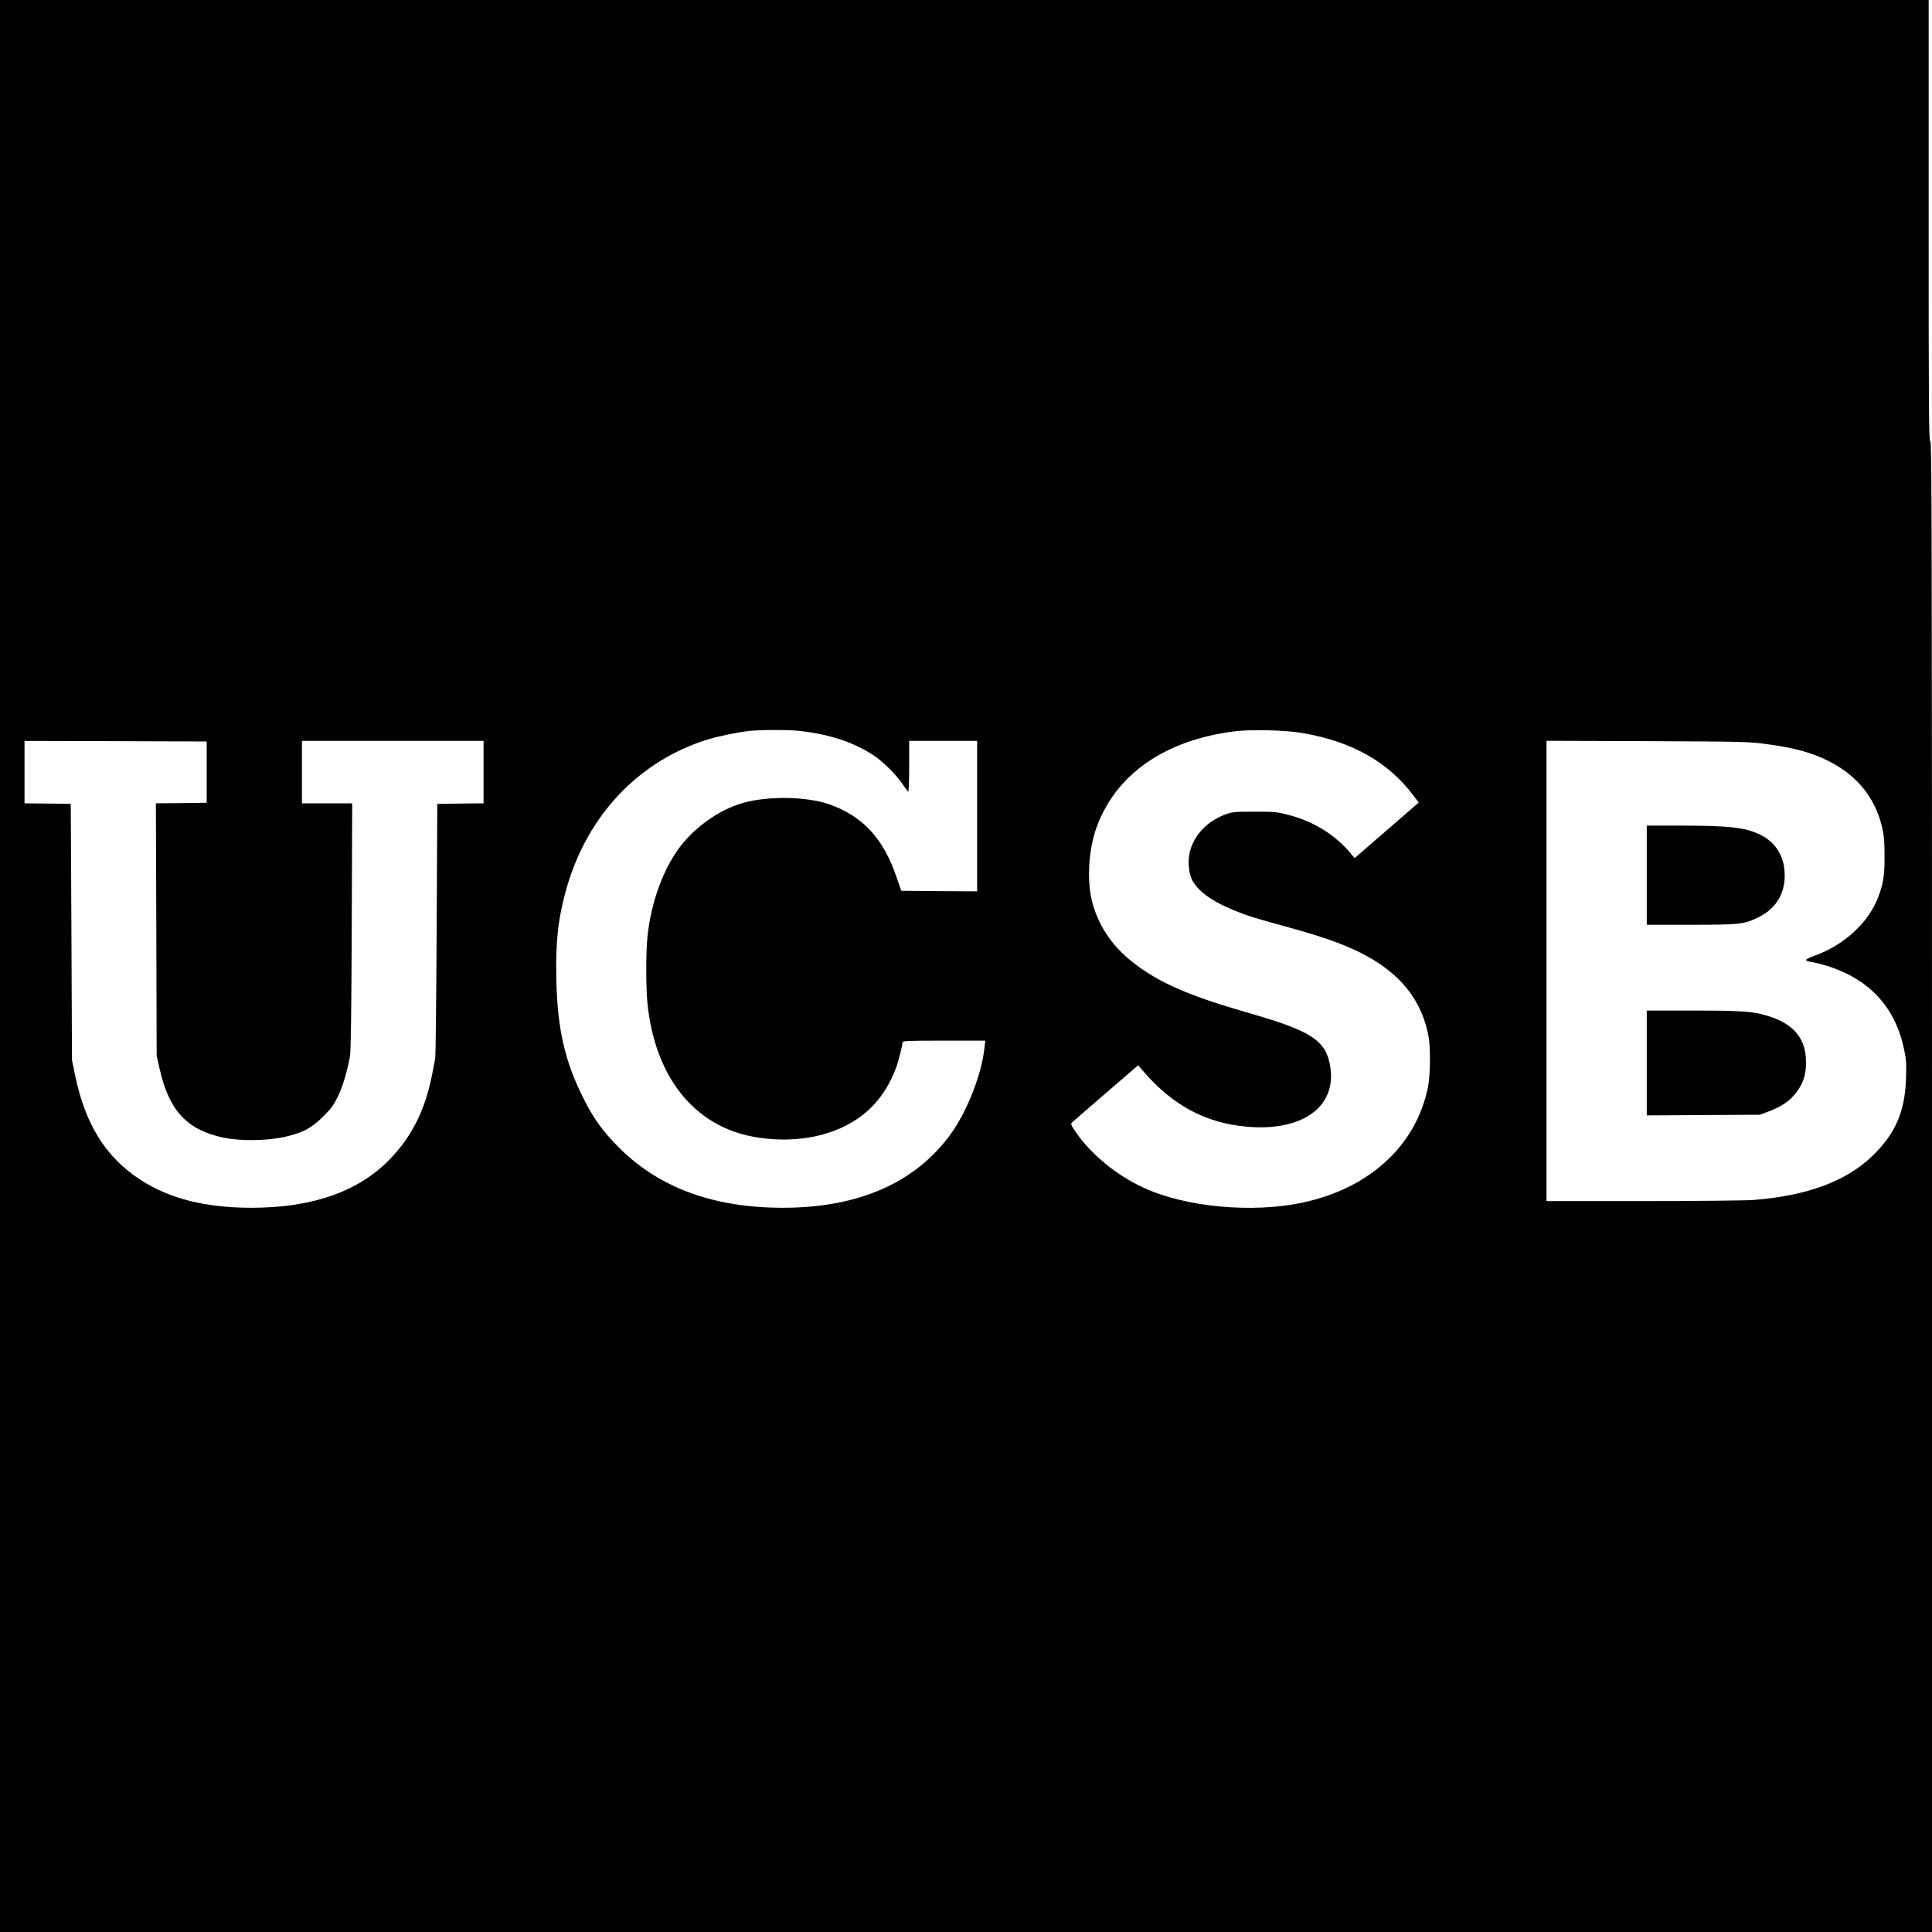
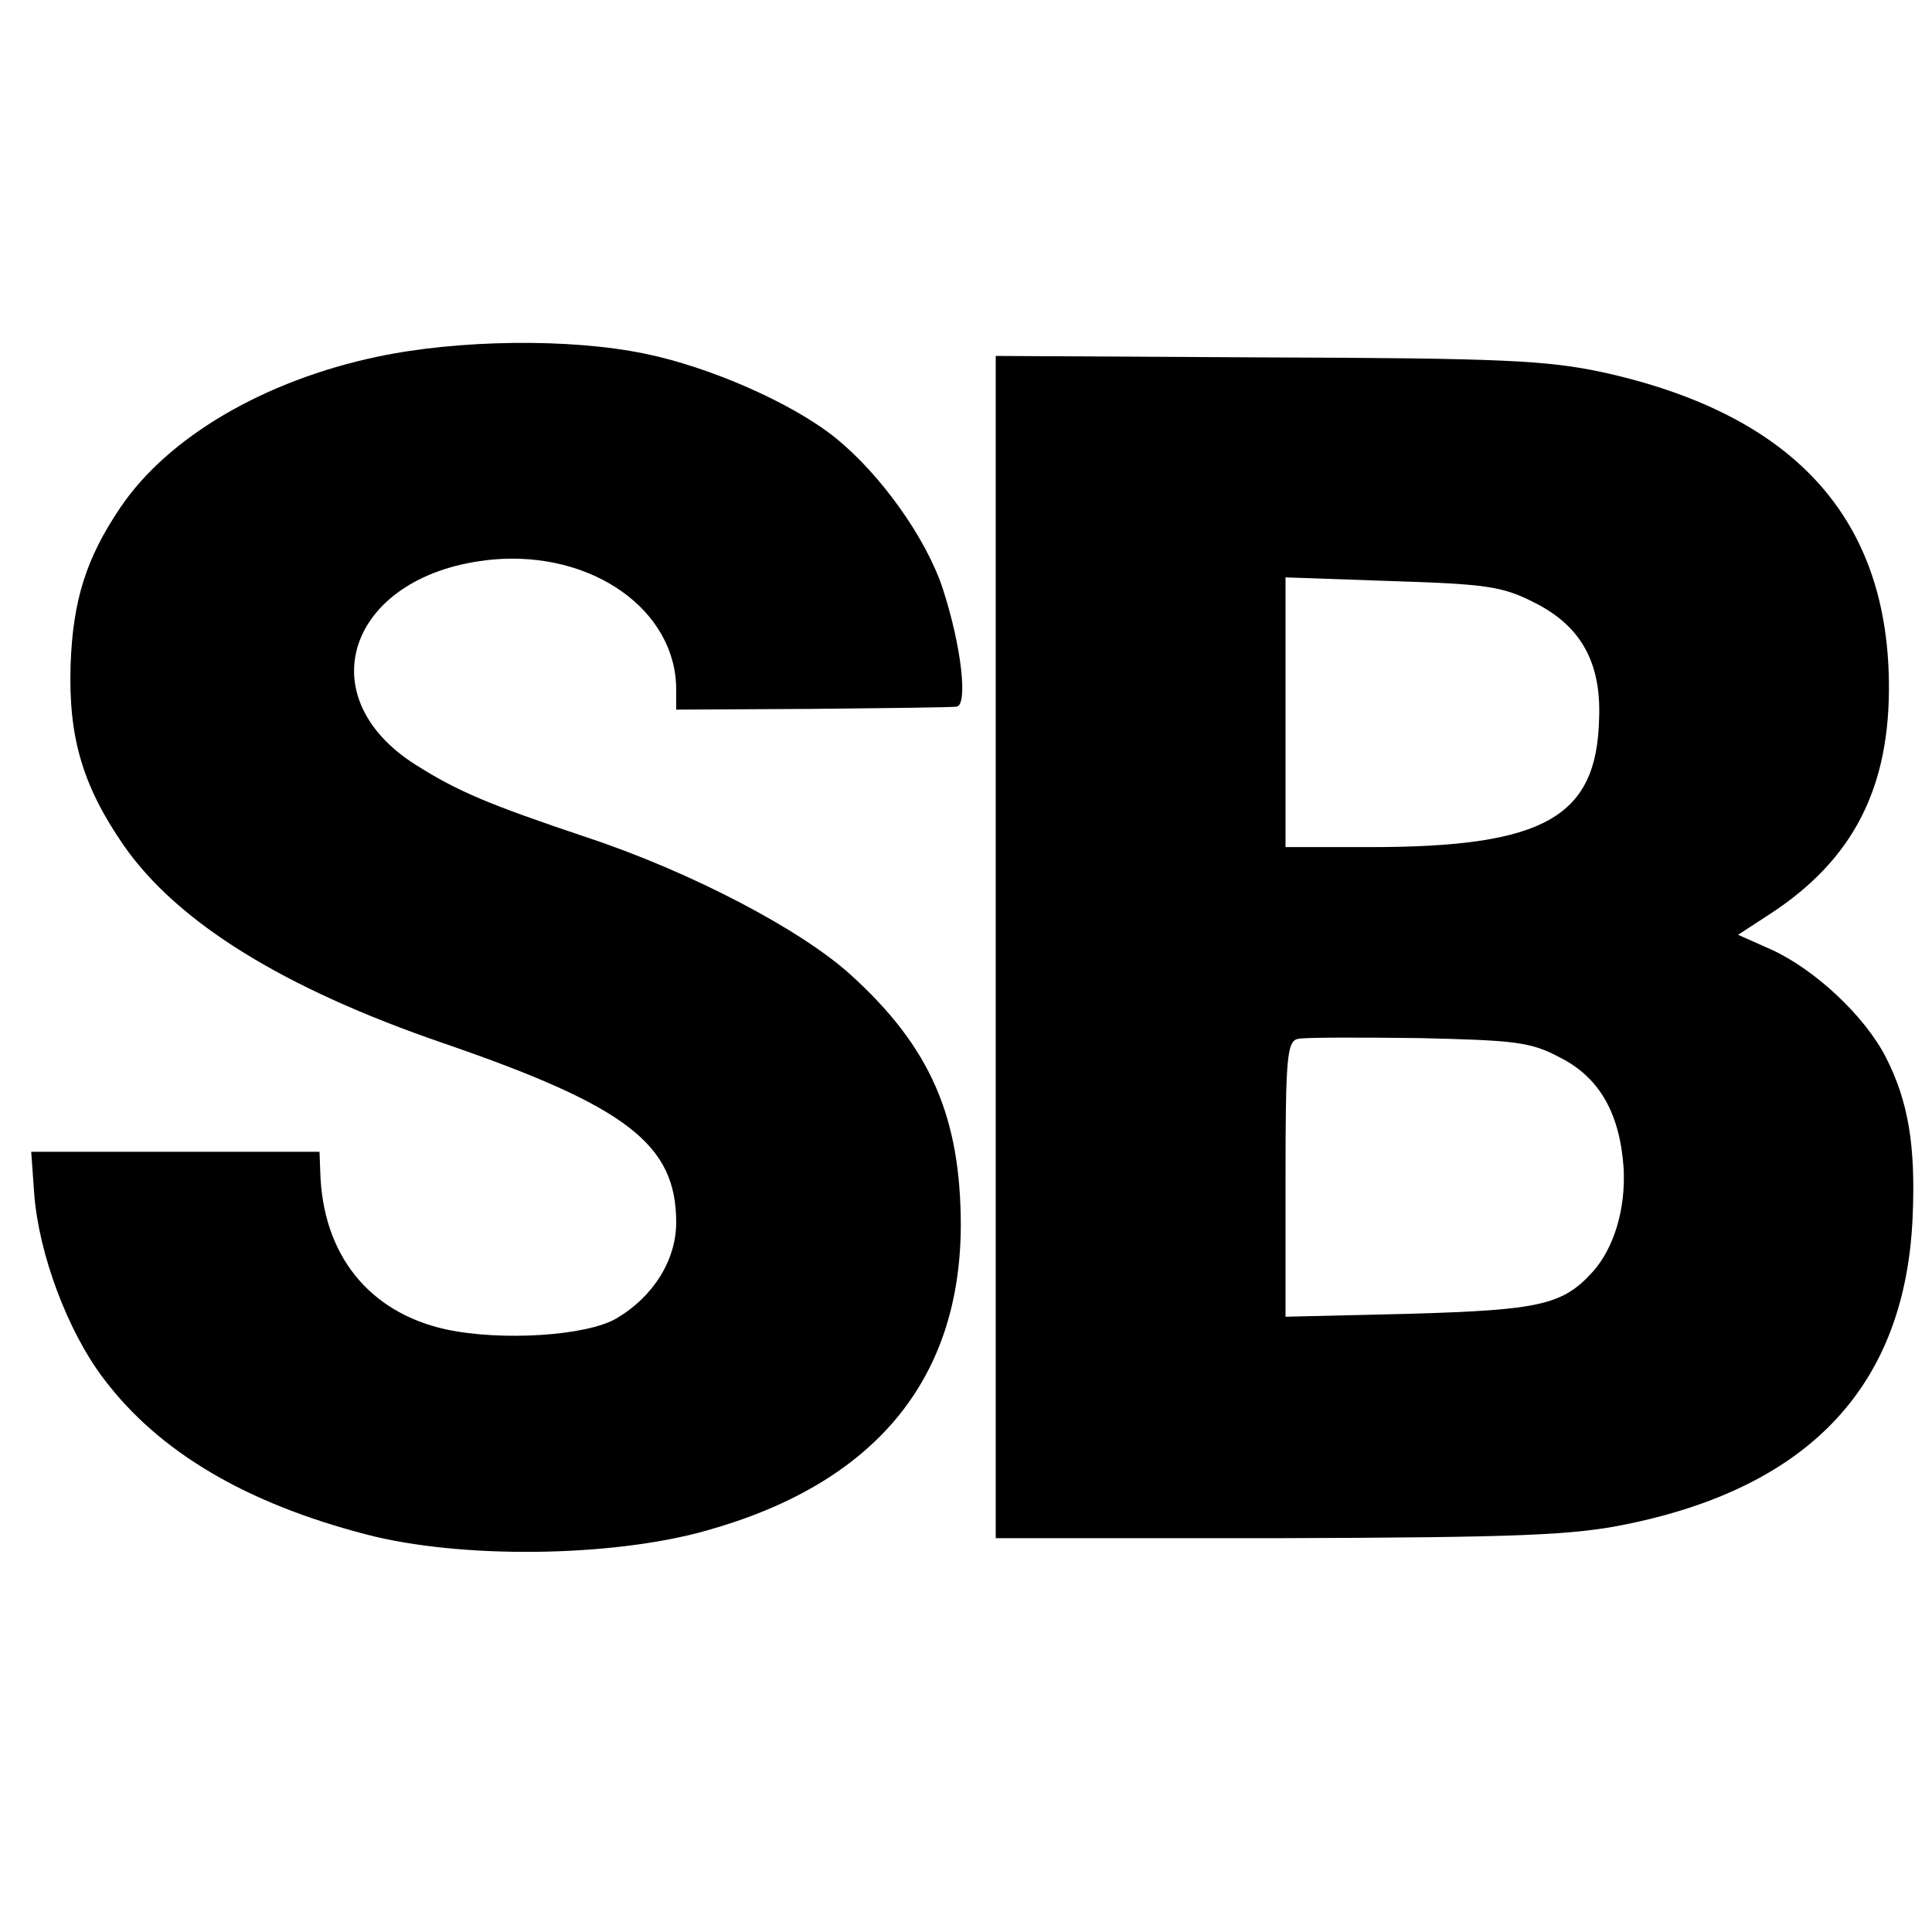
- <svg xmlns="http://www.w3.org/2000/svg" version="1.0" width="1734pt" height="1734pt" viewBox="0 0 1734 1734" preserveAspectRatio="xMidYMid meet">
-   <g transform="translate(0,1734) scale(0.1,-0.1)" fill="#000000" stroke="none">
-     <path d="M0 8670 l0 -8670 8670 0 8670 0 0 6690 c0 5940 -2 6690 -15 6690 -13 0 -15 227 -15 1980 l0 1980 -8655 0 -8655 0 0 -8670z m7175 2110 c268 -30 477 -98 661 -216 81 -52 207 -176 260 -255 25 -38 49 -71 55 -74 5 -4 9 84 9 224 l0 231 305 0 305 0 0 -675 0 -675 -341 2 -340 3 -44 127 c-117 344 -305 546 -605 650 -202 70 -547 75 -770 12 -230 -65 -464 -238 -603 -445 -134 -201 -228 -479 -256 -758 -14 -132 -14 -444 -1 -585 64 -667 418 -1114 960 -1210 287 -51 579 -18 805 93 220 108 369 274 464 518 21 54 61 209 61 237 0 14 36 16 371 16 l372 0 -7 -62 c-24 -235 -154 -569 -300 -772 -318 -441 -828 -666 -1511 -666 -632 0 -1129 187 -1491 562 -132 136 -208 243 -294 413 -170 336 -237 626 -247 1076 -8 337 17 554 92 817 188 658 651 1145 1270 1336 99 30 276 66 375 76 114 11 344 11 445 0z m4520 -20 c441 -76 764 -259 990 -559 l48 -64 -30 -26 c-17 -14 -147 -127 -288 -250 l-257 -223 -31 38 c-138 168 -336 292 -562 350 -103 27 -123 29 -305 29 -180 0 -200 -2 -260 -24 -161 -58 -279 -181 -320 -331 -20 -74 -13 -186 15 -248 49 -107 183 -204 397 -289 115 -46 177 -65 448 -139 225 -62 339 -98 472 -148 478 -182 735 -448 809 -836 19 -98 17 -347 -4 -453 -51 -253 -174 -478 -362 -656 -201 -190 -457 -319 -766 -385 -452 -96 -1049 -40 -1425 134 -246 114 -470 298 -609 500 -42 61 -47 72 -34 85 8 8 145 127 304 264 l290 250 49 -57 c264 -304 555 -460 923 -494 494 -45 804 172 754 527 -34 243 -161 329 -725 491 -548 157 -813 273 -1050 458 -188 147 -314 337 -367 556 -46 192 -27 470 47 666 176 468 608 768 1224 849 151 20 468 13 625 -15z m-9840 -350 l0 -275 -228 -3 -228 -2 4 -1133 3 -1132 27 -119 c84 -374 246 -548 574 -617 145 -30 376 -29 533 4 170 36 253 79 362 187 72 73 93 102 132 181 43 91 83 224 107 359 8 45 13 398 16 1168 l4 1102 -226 0 -225 0 0 280 0 280 815 0 815 0 0 -280 0 -280 -207 -2 -208 -3 -6 -1125 c-3 -619 -9 -1141 -13 -1160 -4 -19 -16 -82 -27 -140 -61 -316 -180 -557 -377 -761 -281 -293 -696 -439 -1245 -439 -417 0 -745 84 -1007 258 -305 202 -486 495 -576 932 l-28 135 -5 1150 -6 1150 -207 3 -208 2 0 280 0 280 818 -2 817 -3 0 -275z m14005 251 c243 -32 402 -76 553 -152 254 -128 417 -329 478 -590 18 -76 23 -126 23 -259 1 -173 -9 -243 -55 -367 -86 -233 -309 -438 -581 -534 -38 -13 -68 -29 -68 -35 0 -7 23 -15 53 -19 28 -4 99 -22 157 -41 368 -122 594 -373 670 -745 19 -88 21 -127 17 -254 -9 -300 -94 -497 -299 -697 -237 -230 -586 -360 -1070 -398 -68 -5 -513 -10 -990 -10 l-868 0 0 2066 0 2065 908 -3 c872 -4 913 -5 1072 -27z" />
-     <path d="M14780 9485 l0 -445 393 0 c445 0 481 4 614 70 164 81 245 229 229 420 -11 138 -88 252 -209 314 -138 69 -275 86 -724 86 l-303 0 0 -445z" />
-     <path d="M14780 7799 l0 -470 508 3 507 3 75 28 c102 38 174 83 227 142 86 97 119 195 111 336 -10 187 -117 310 -332 378 -138 44 -231 51 -683 51 l-413 0 0 -471z" />
+ <svg xmlns="http://www.w3.org/2000/svg" version="1.0" width="260pt" height="260pt" viewBox="0 0 260 260" preserveAspectRatio="xMidYMid meet">
+   <g transform="translate(0,260) scale(0.1,-0.1)" fill="#000000" stroke="none">
+     <path d="M508 2120 c-152 -32 -282 -108 -346 -203 -46 -68 -64 -125 -67 -212 -3 -97 16 -162 71 -242 72 -104 215 -193 431 -267 247 -85 313 -136 313 -241 0 -51 -31 -100 -80 -129 -40 -24 -156 -31 -230 -15 -104 23 -166 101 -169 212 l-1 27 -194 0 -194 0 4 -56 c6 -81 45 -186 94 -250 74 -98 191 -167 353 -209 126 -33 329 -31 457 5 226 63 342 202 343 410 0 147 -41 241 -148 338 -67 61 -216 139 -355 185 -134 45 -174 62 -231 98 -148 94 -87 258 104 276 134 12 247 -68 247 -175 l0 -27 182 1 c101 1 188 2 195 3 16 1 7 81 -18 158 -22 68 -84 155 -145 204 -57 46 -168 95 -256 113 -101 21 -251 19 -360 -4z" />
+     <path d="M1340 1325 l0 -795 383 0 c323 1 395 4 467 19 248 51 375 189 384 415 4 95 -6 154 -36 213 -28 55 -95 118 -154 145 l-45 20 43 28 c112 73 162 170 160 313 -3 223 -131 360 -385 416 -75 16 -135 19 -452 20 l-365 2 0 -796z m725 464 c62 -31 90 -80 87 -156 -3 -133 -74 -173 -308 -173 l-114 0 0 181 0 182 143 -5 c127 -4 149 -7 192 -29z m34 -612 c54 -27 81 -76 86 -149 3 -55 -13 -108 -42 -140 -40 -44 -71 -51 -245 -56 l-168 -4 0 185 c0 165 2 186 17 189 9 2 82 2 162 1 129 -3 151 -5 190 -26z" />
  </g>
</svg>
